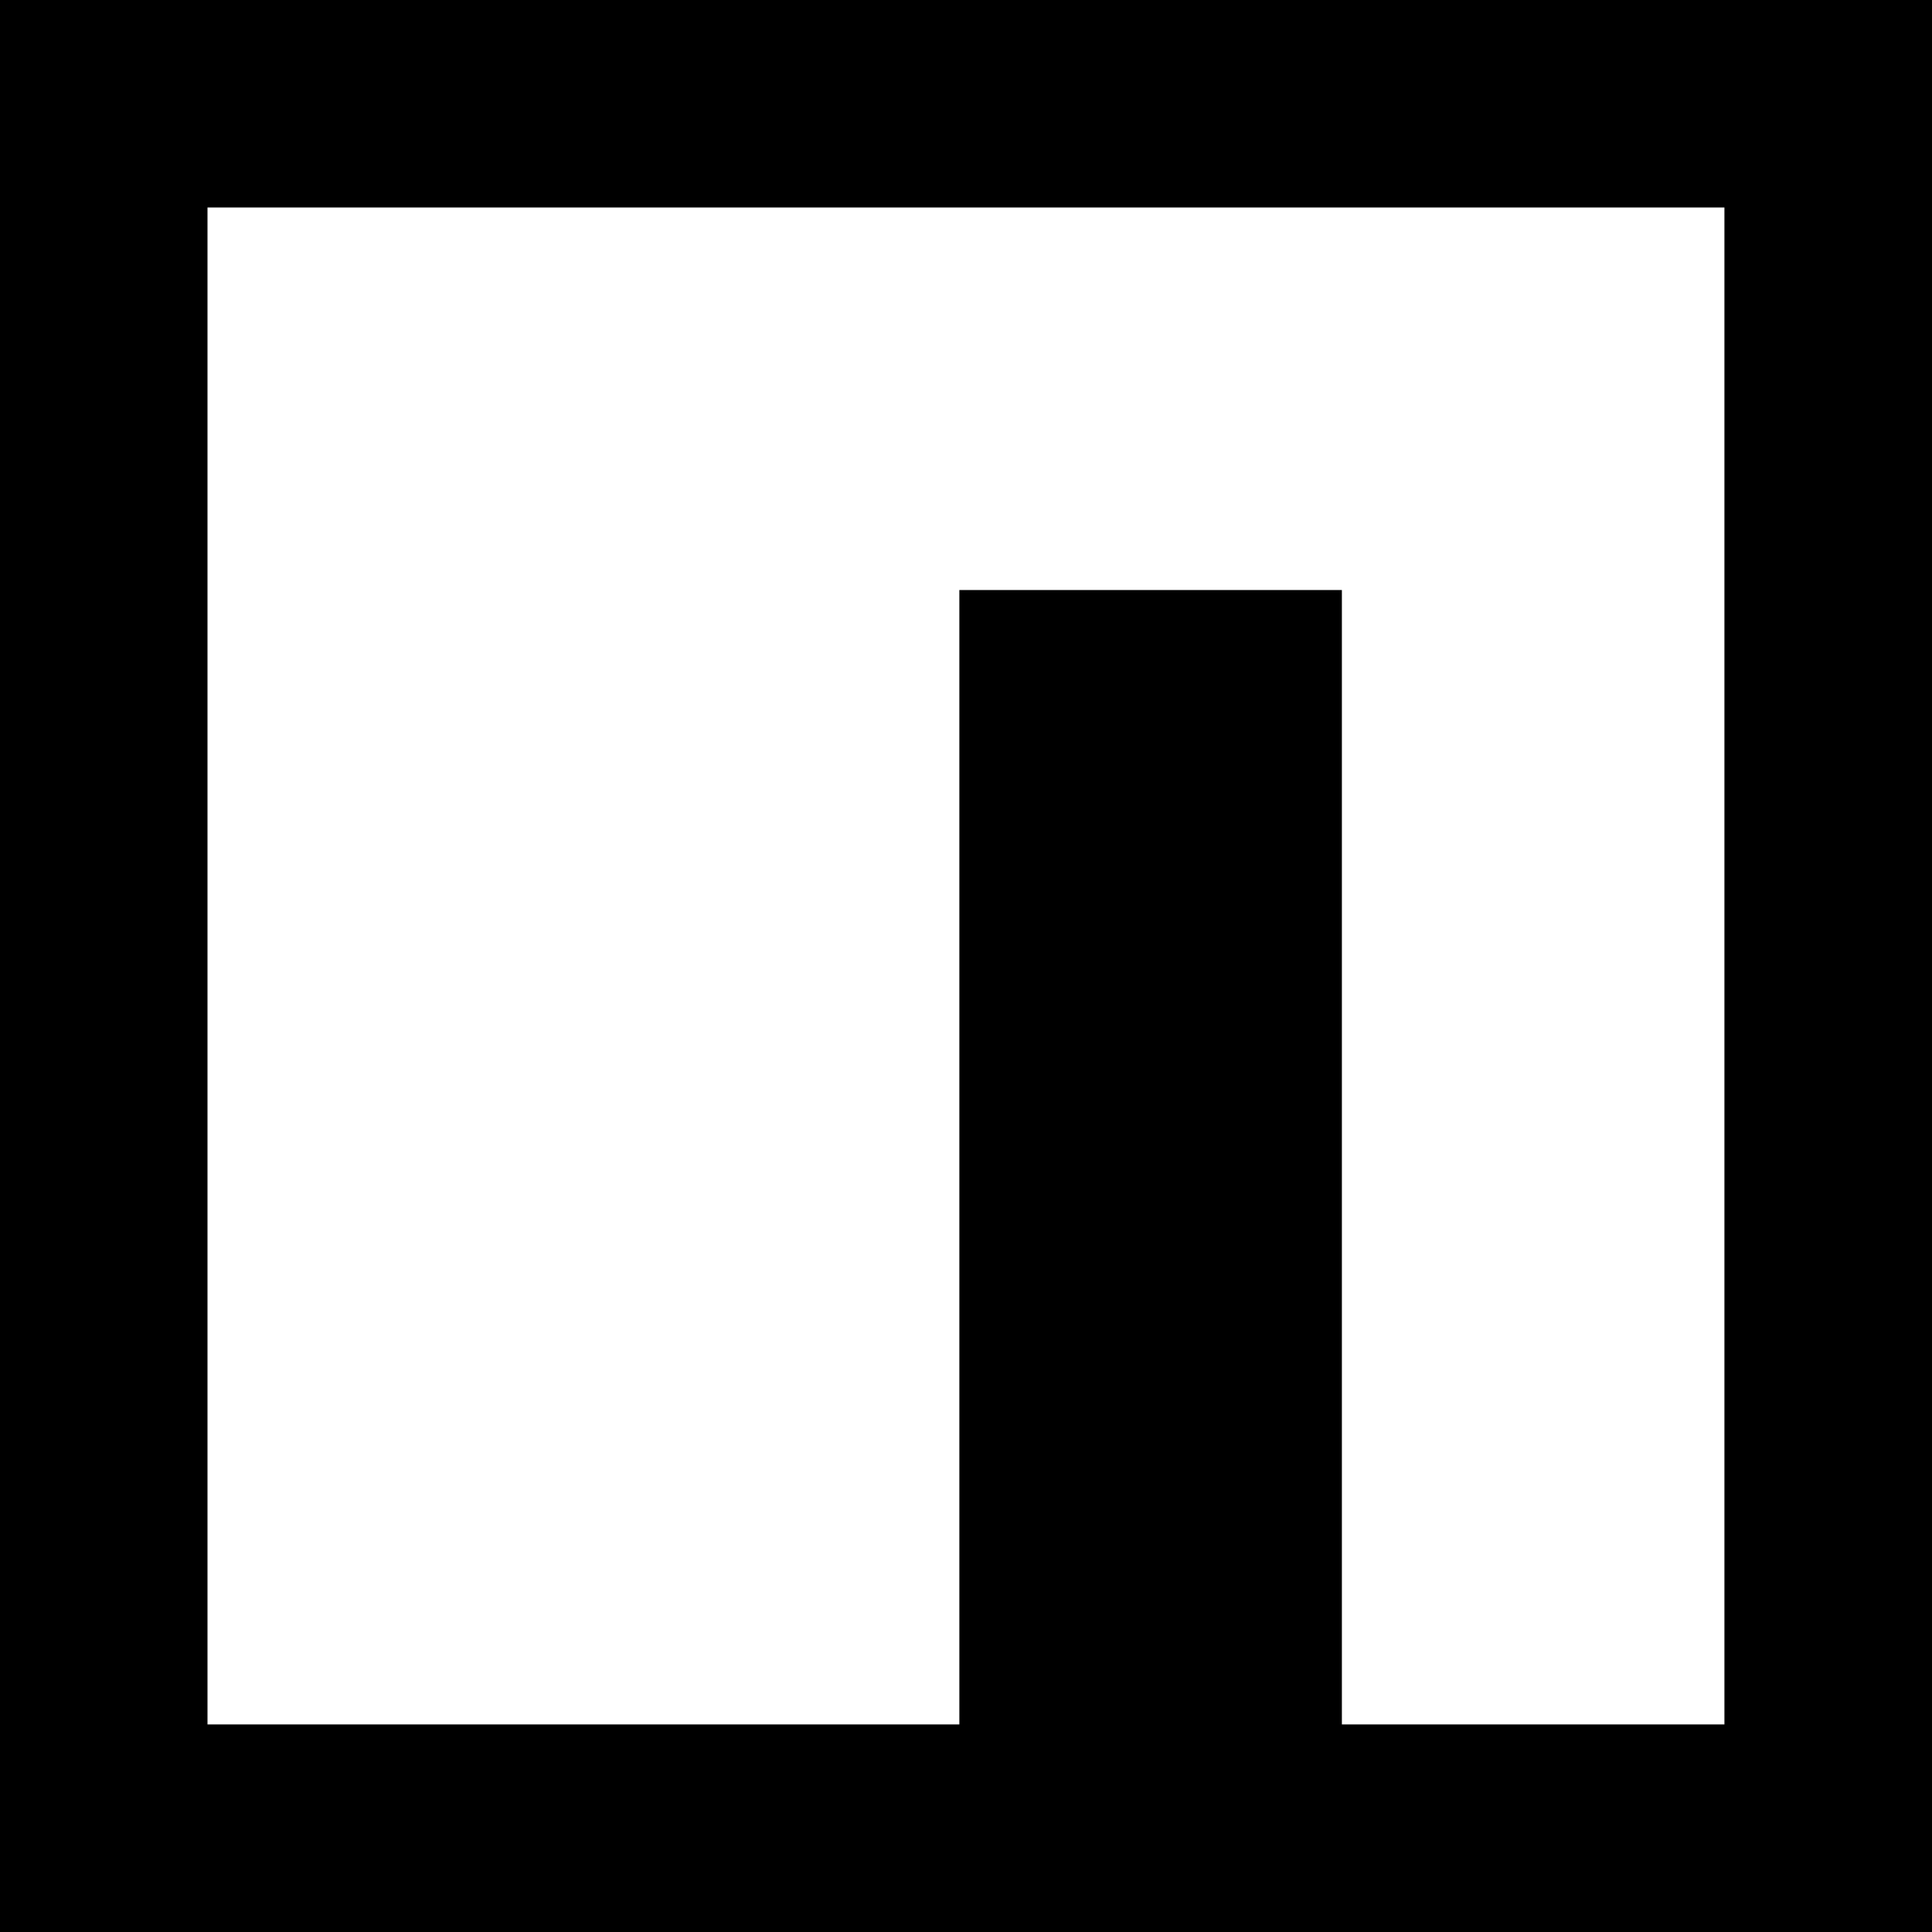
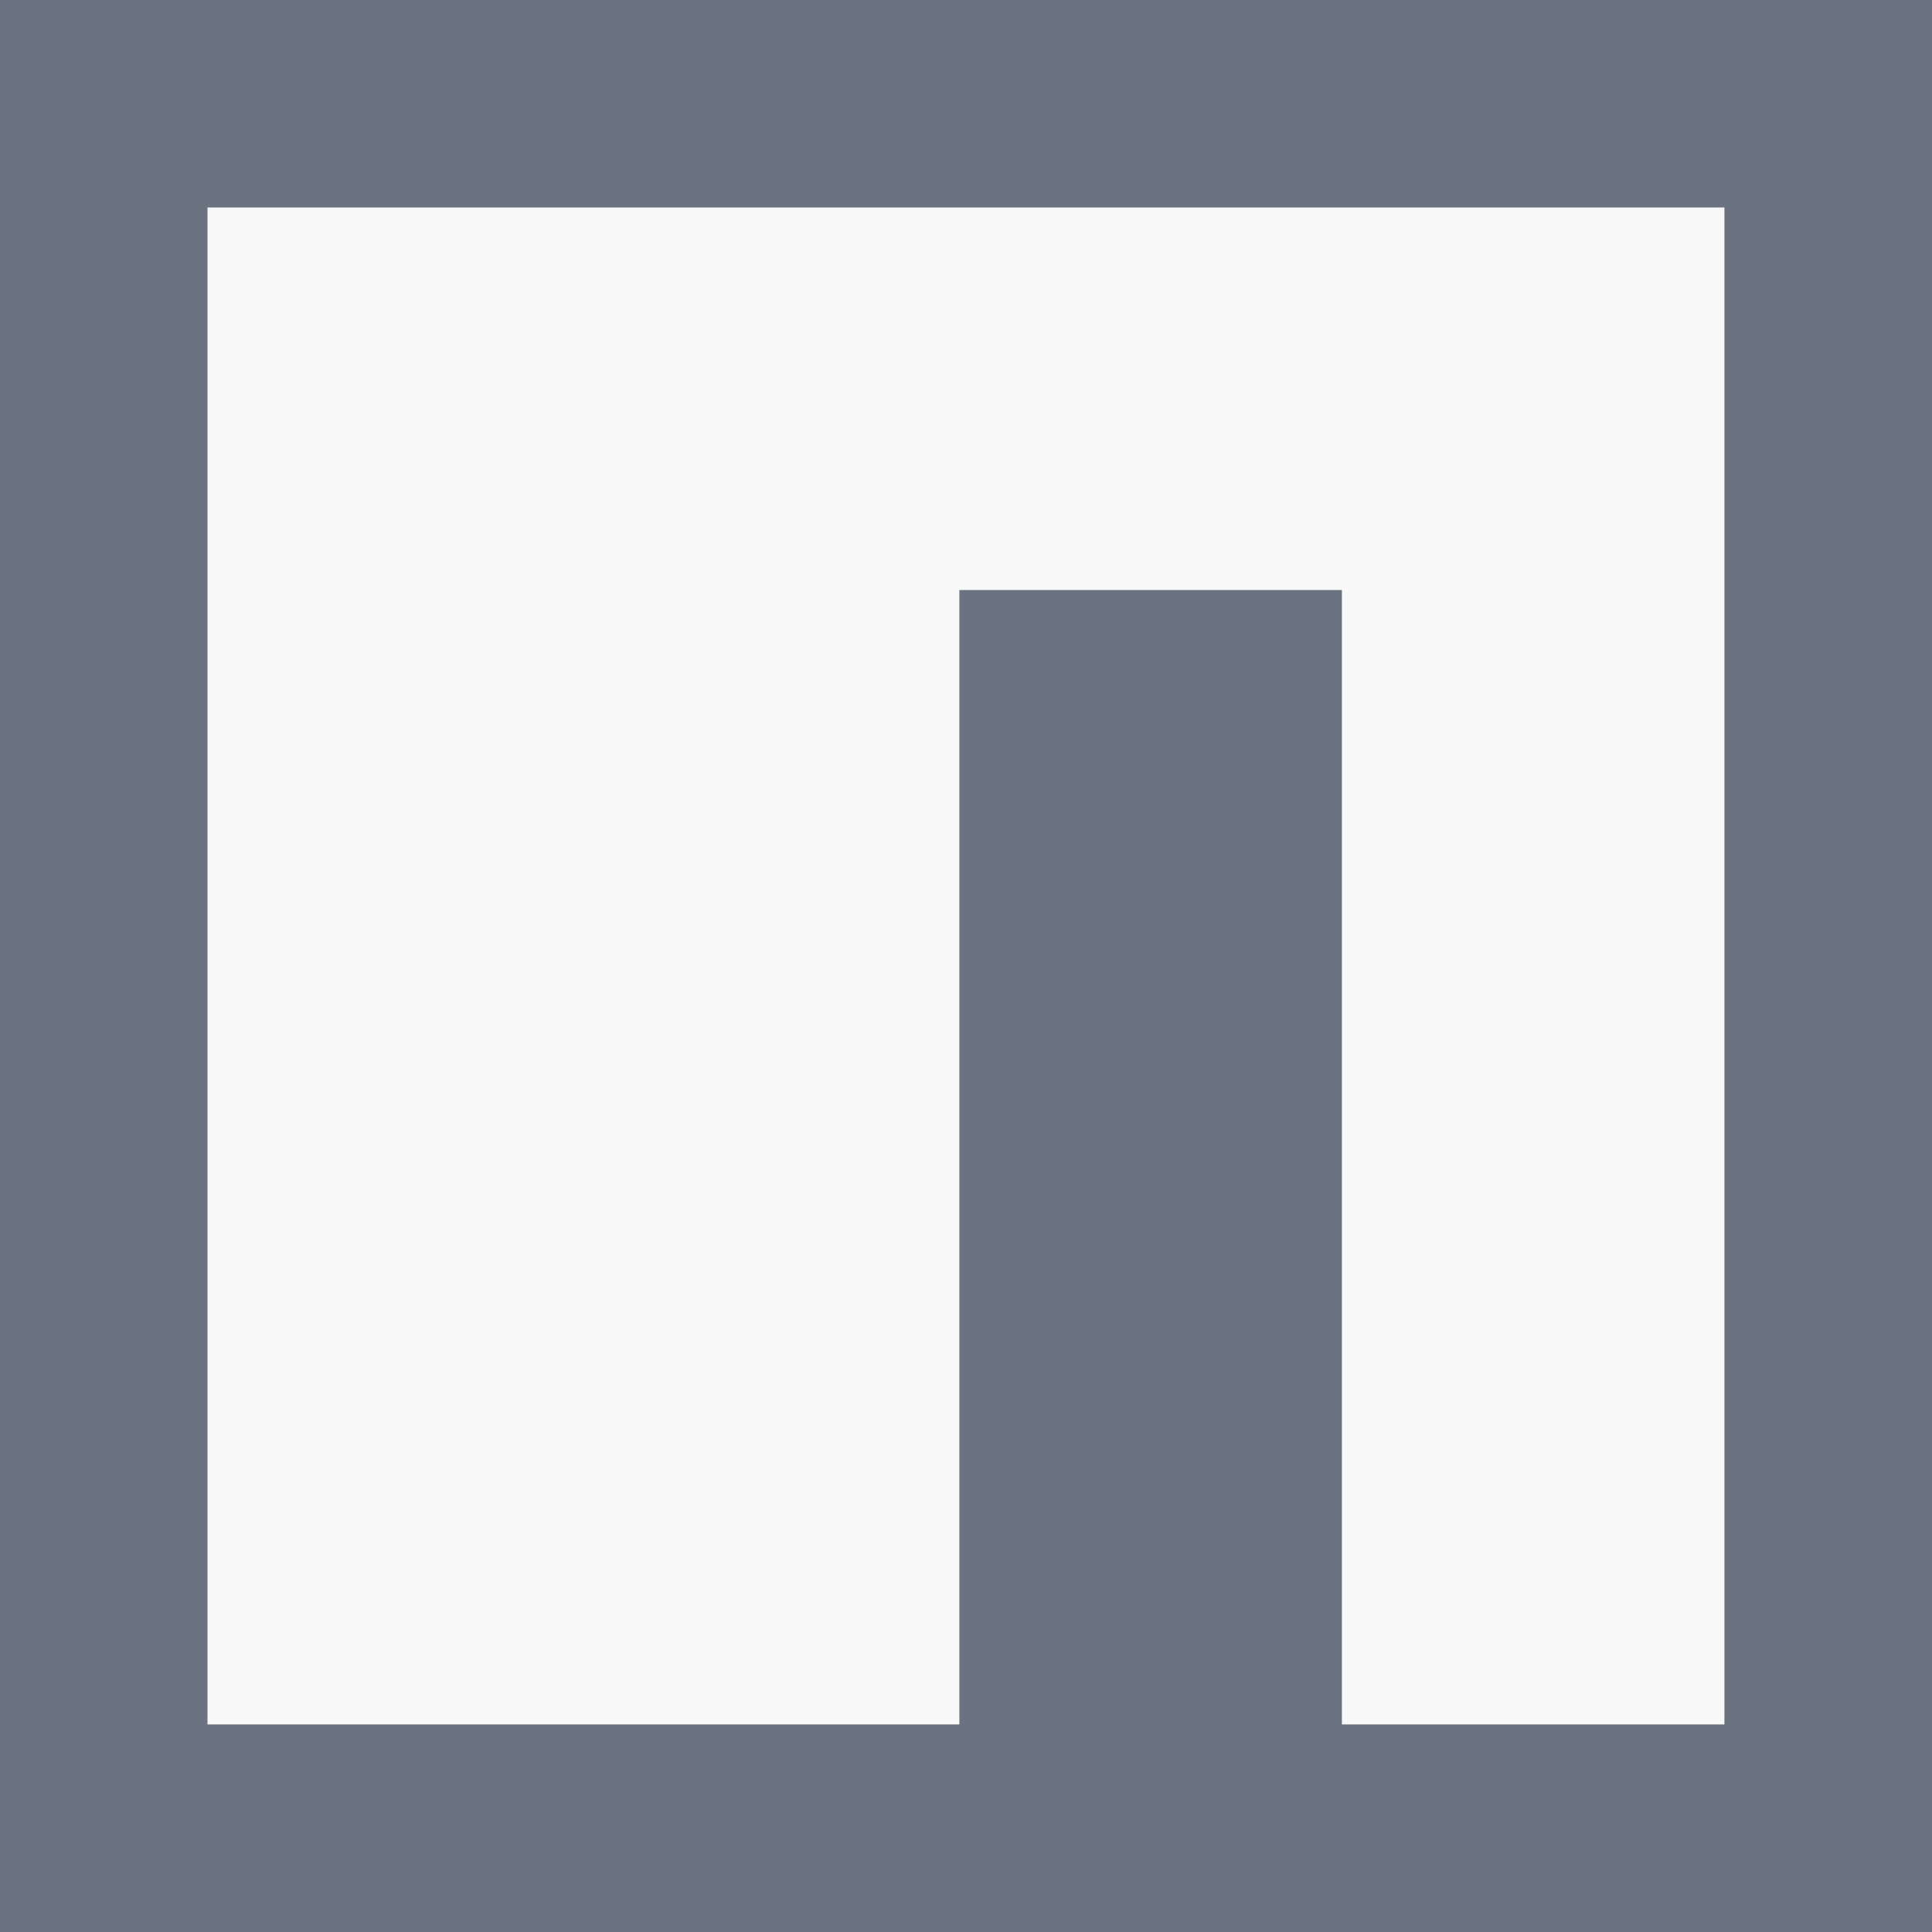
- <svg xmlns="http://www.w3.org/2000/svg" width="24" height="24" viewBox="0 0 2500 2500" aria-hidden="true" version="1.1">
-   <path fill="#000" d="M0 0h2500v2500H0z" />
-   <path fill="#fff" d="M1241.5 268.5h-973v1962.9h972.9V763.5h495v1467.9h495V268.5z" />
+ <svg xmlns="http://www.w3.org/2000/svg" width="18" height="18" viewBox="0 0 2500 2500" aria-hidden="true" version="1.1">
+   <path fill="#6b7280" d="M0 0h2500v2500H0z" />
+   <path fill="#f8f8f8" d="M1241.5 268.5h-973v1962.9h972.9V763.5h495v1467.9h495V268.5z" />
</svg>
